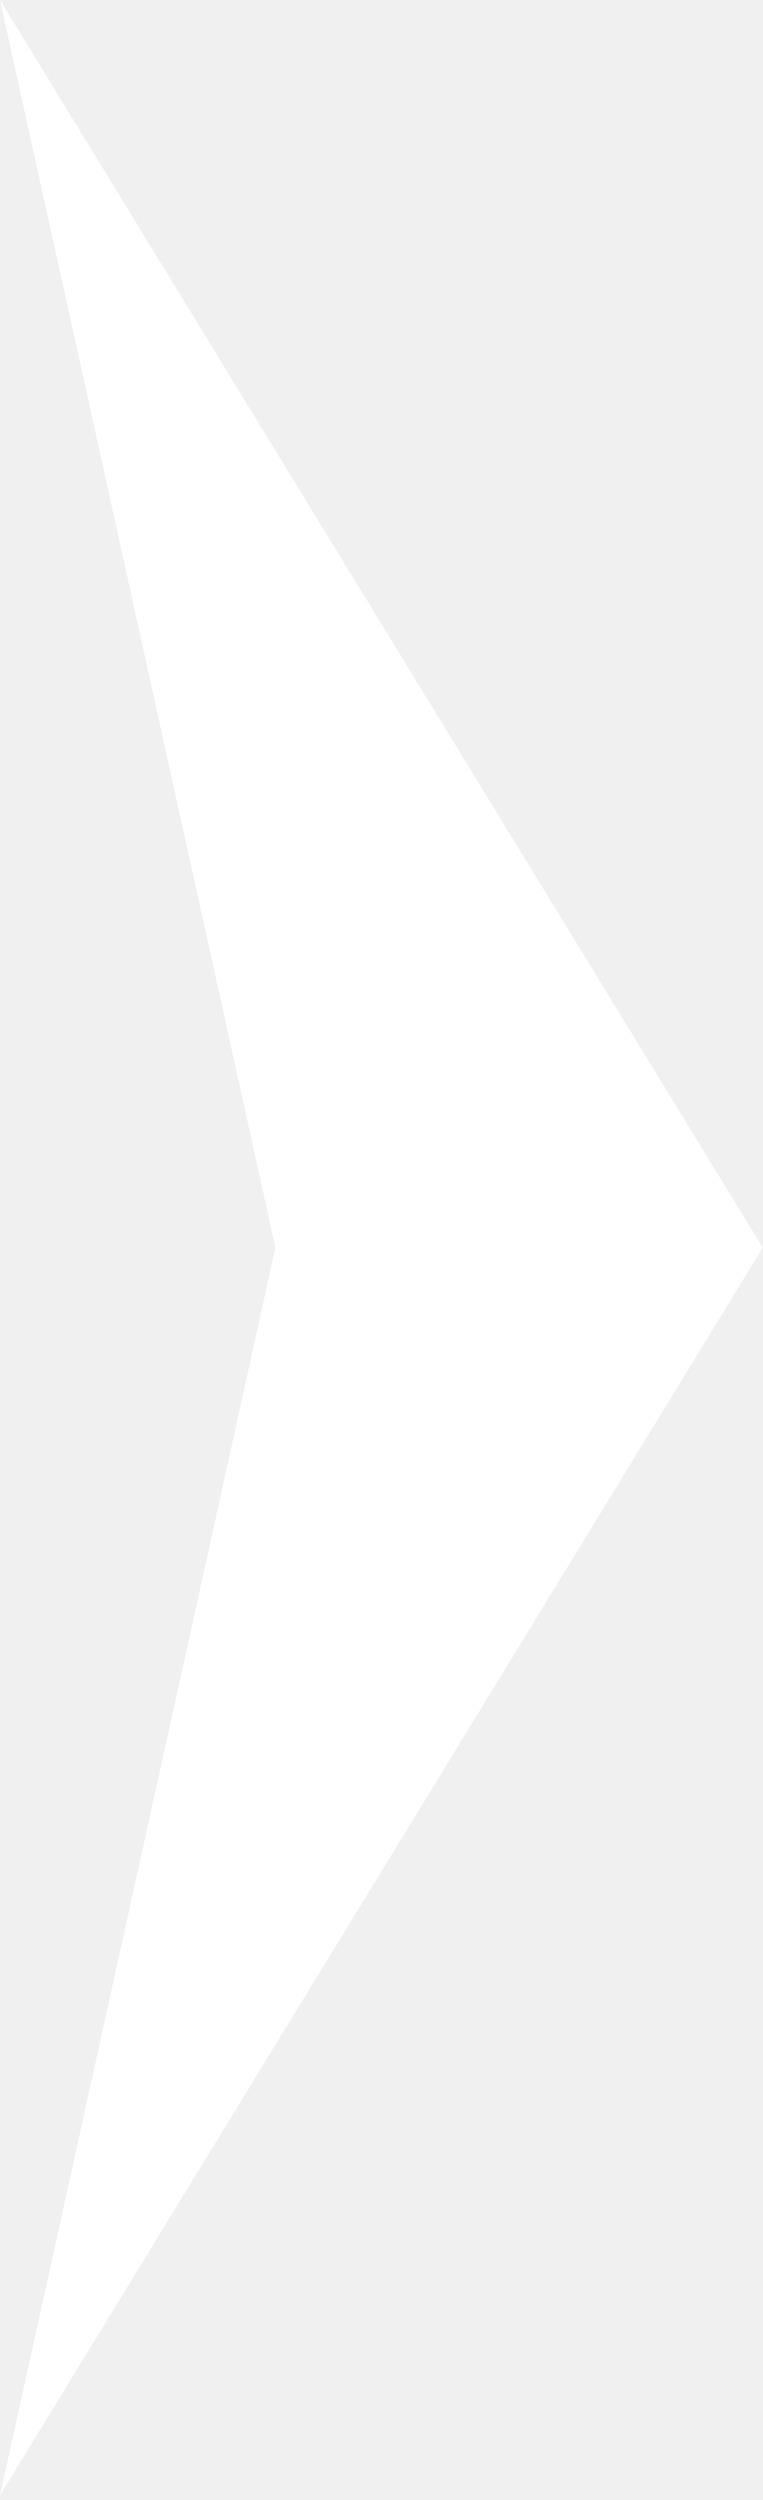
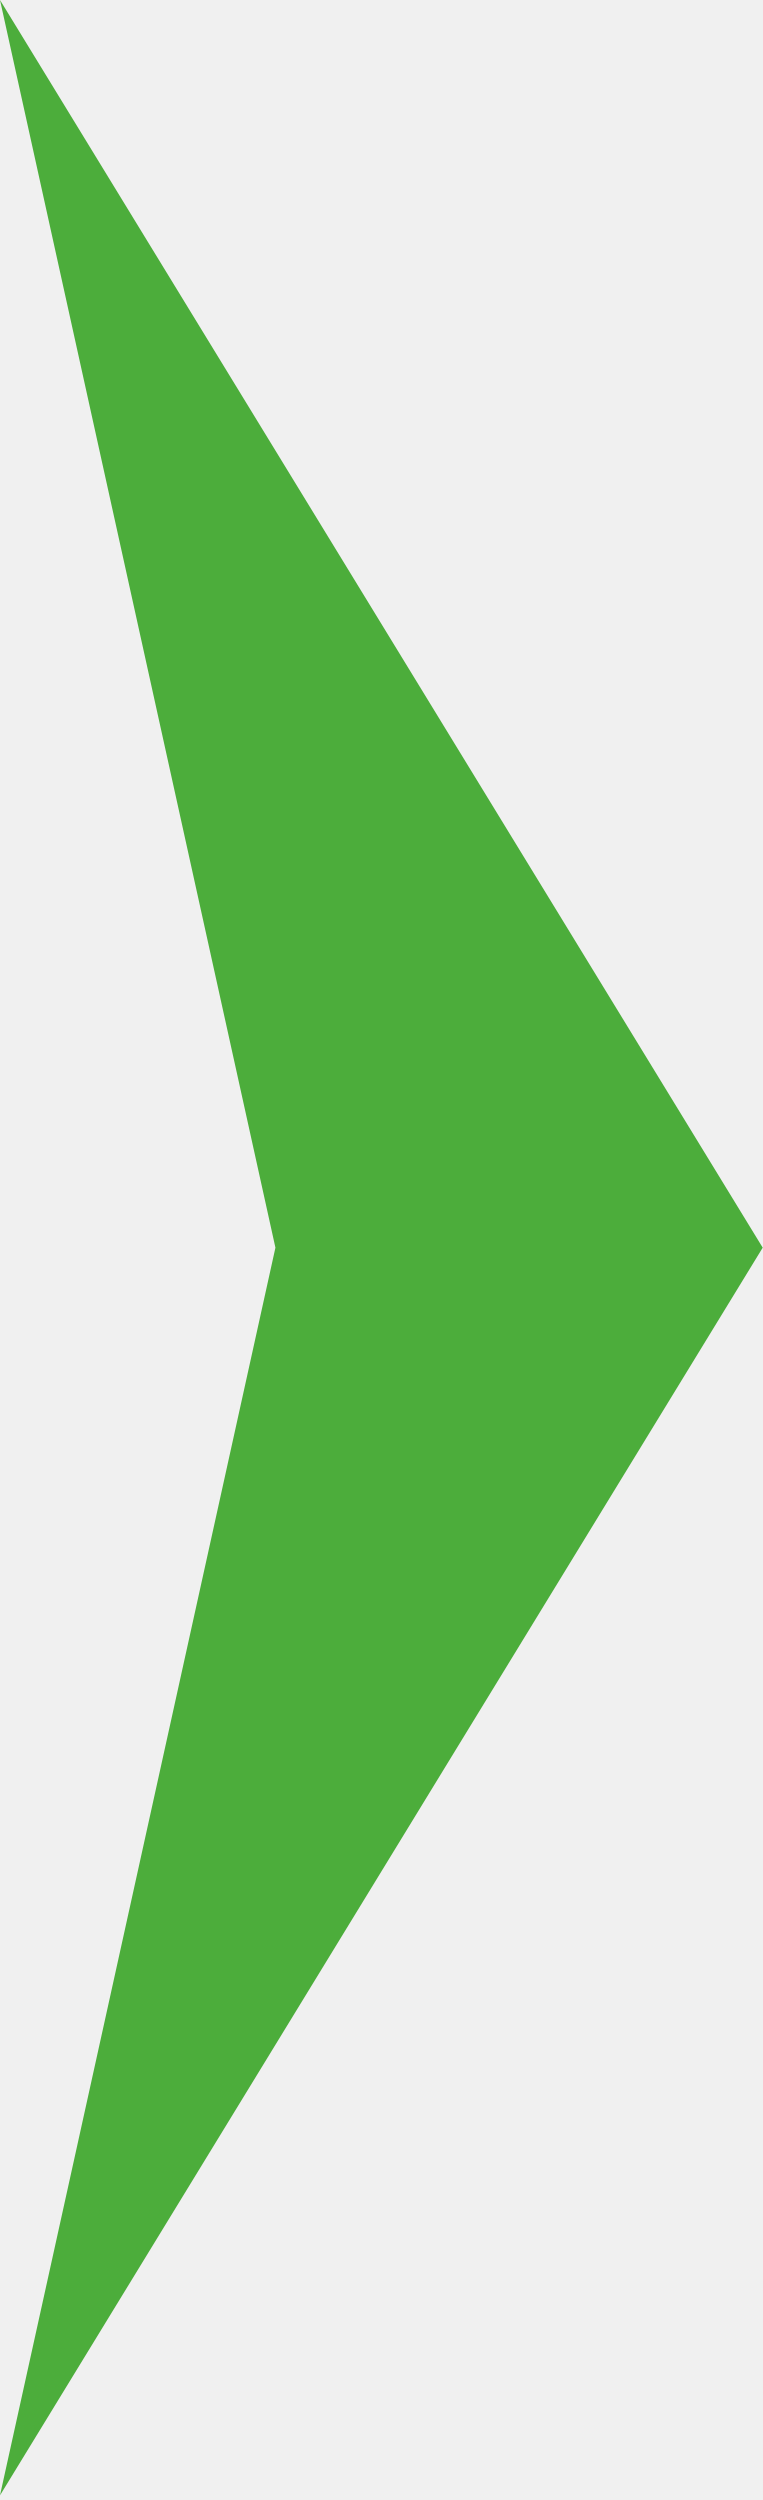
<svg xmlns="http://www.w3.org/2000/svg" width="18" height="59" viewBox="0 0 18 59" fill="none">
-   <path d="M18 29.445L-1.24055e-06 4.49896e-05L6.5 29.445L-3.8147e-06 58.89L18 29.445Z" fill="white" />
+   <path d="M18 29.445L-1.24055e-06 4.49896e-05L6.5 29.445L-3.8147e-06 58.89L18 29.445Z" fill="#4CAD3B" />
</svg>
